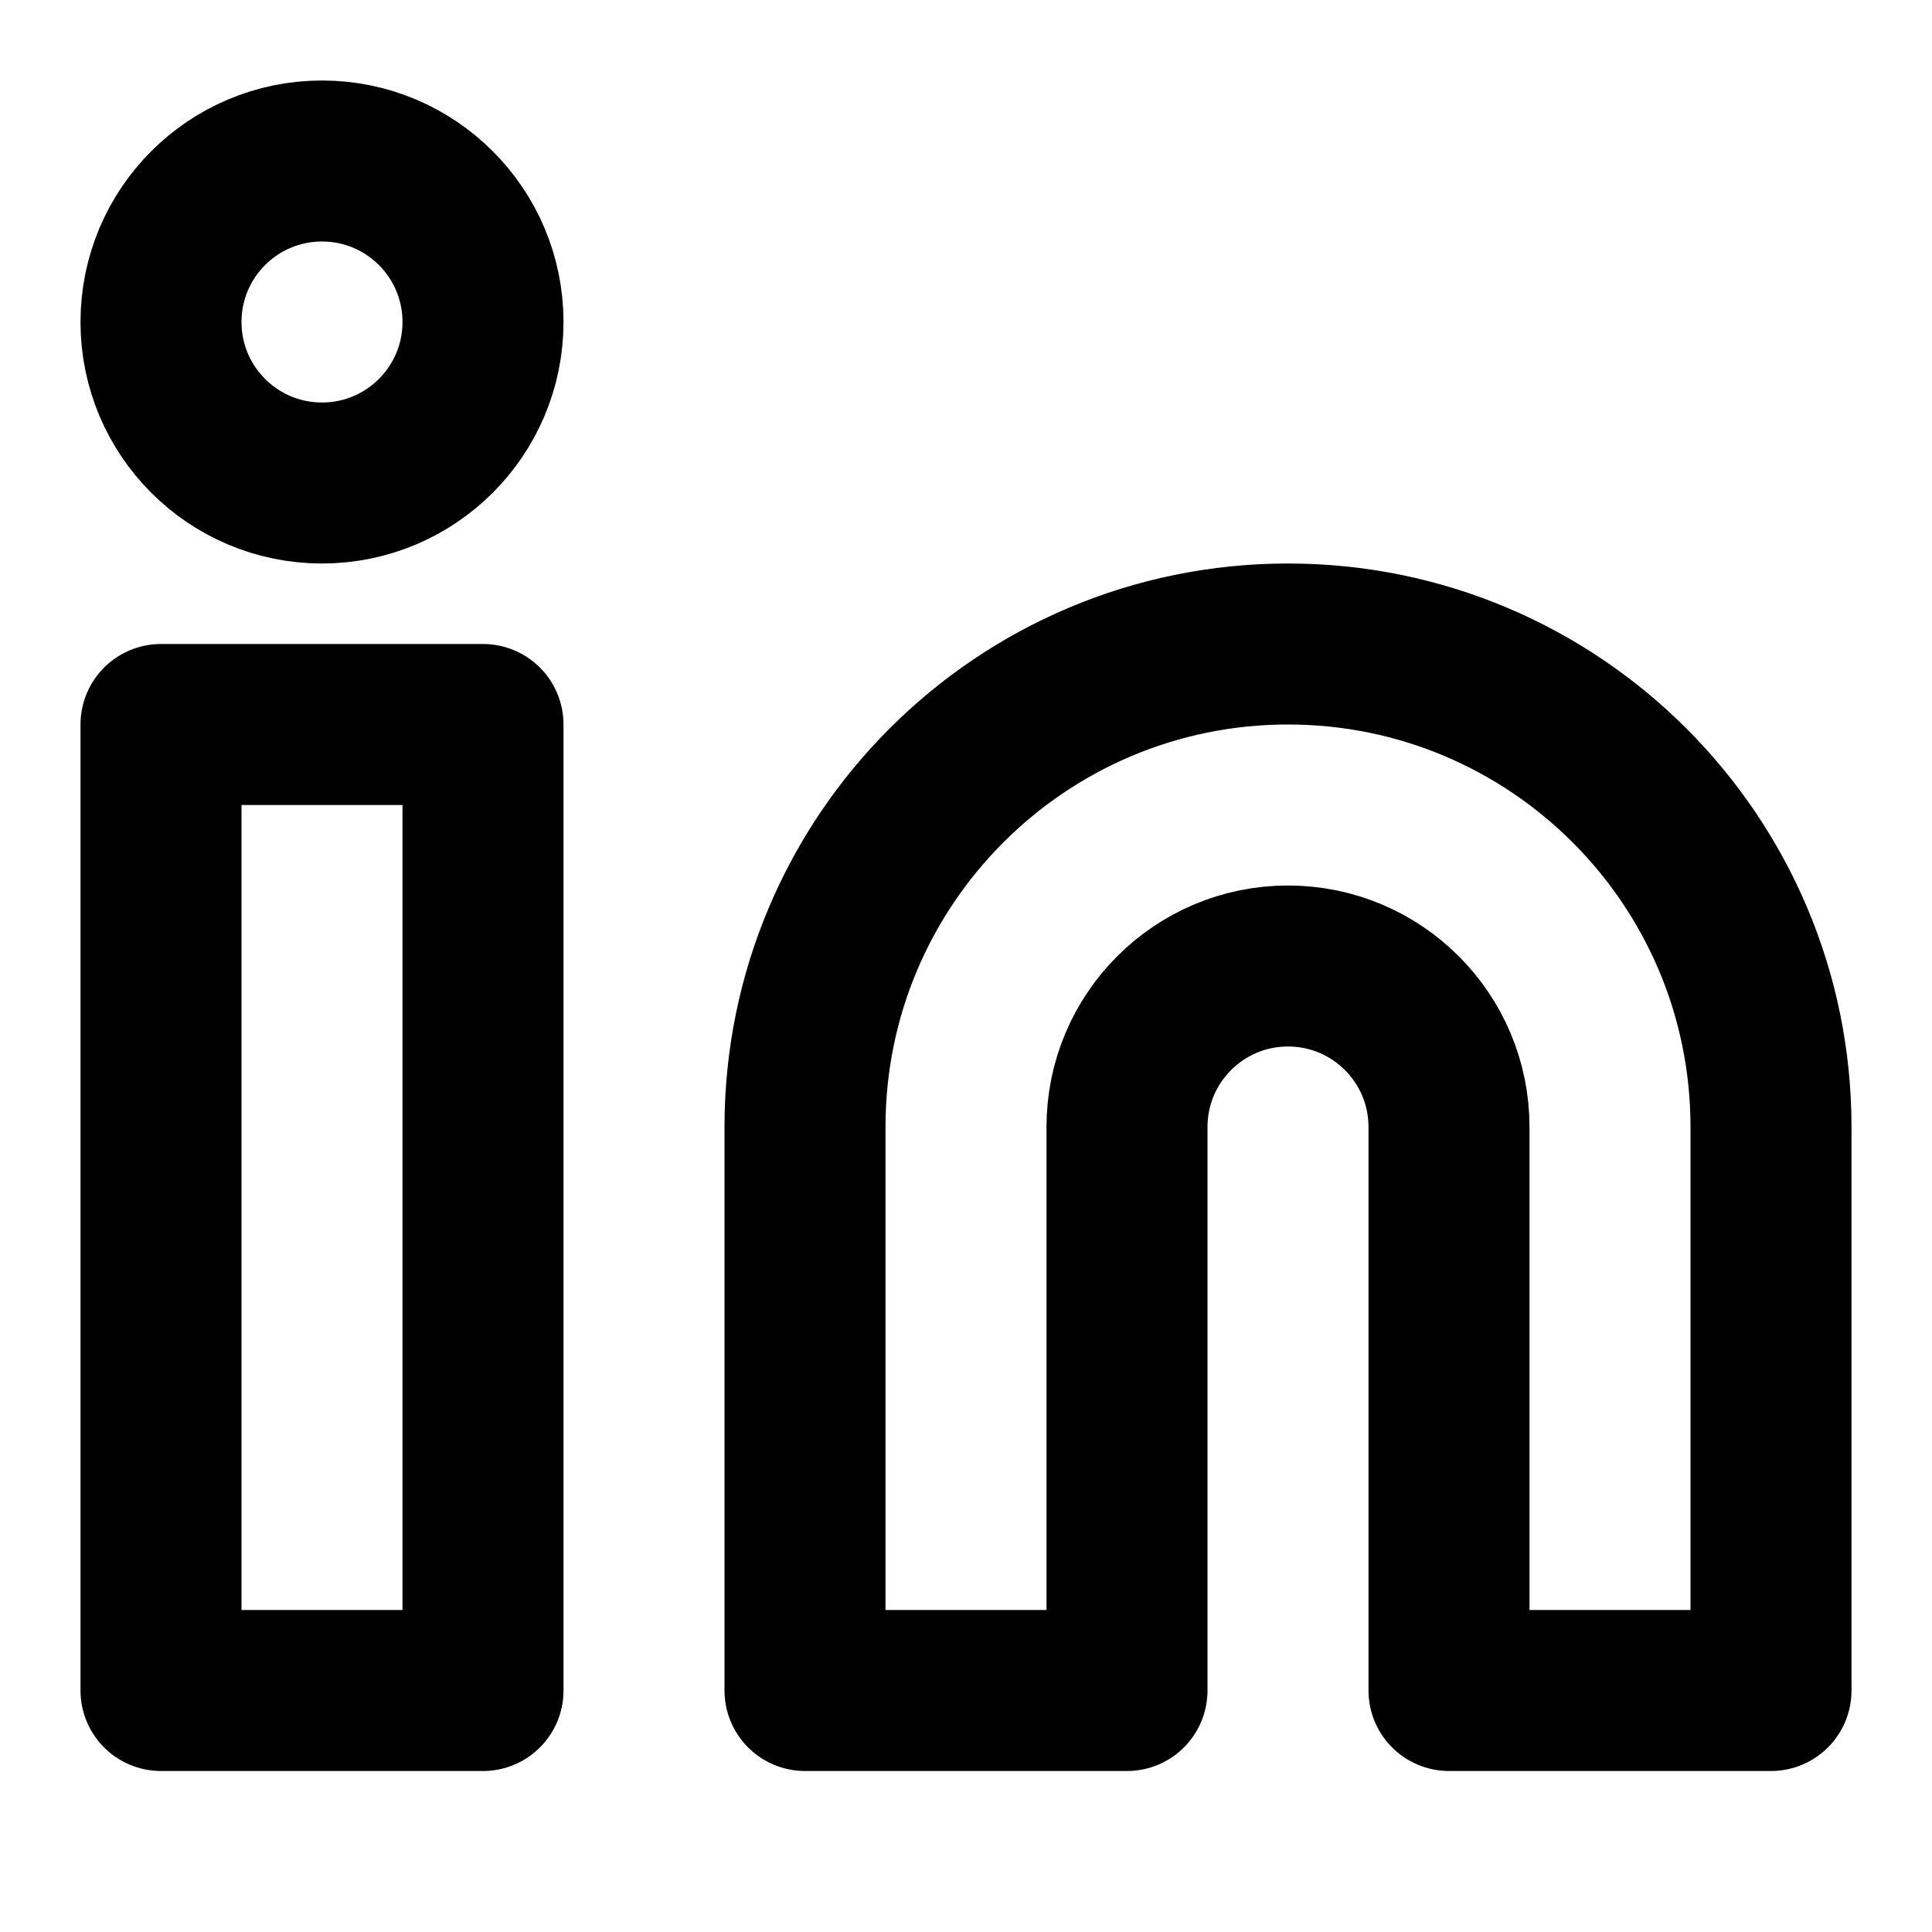
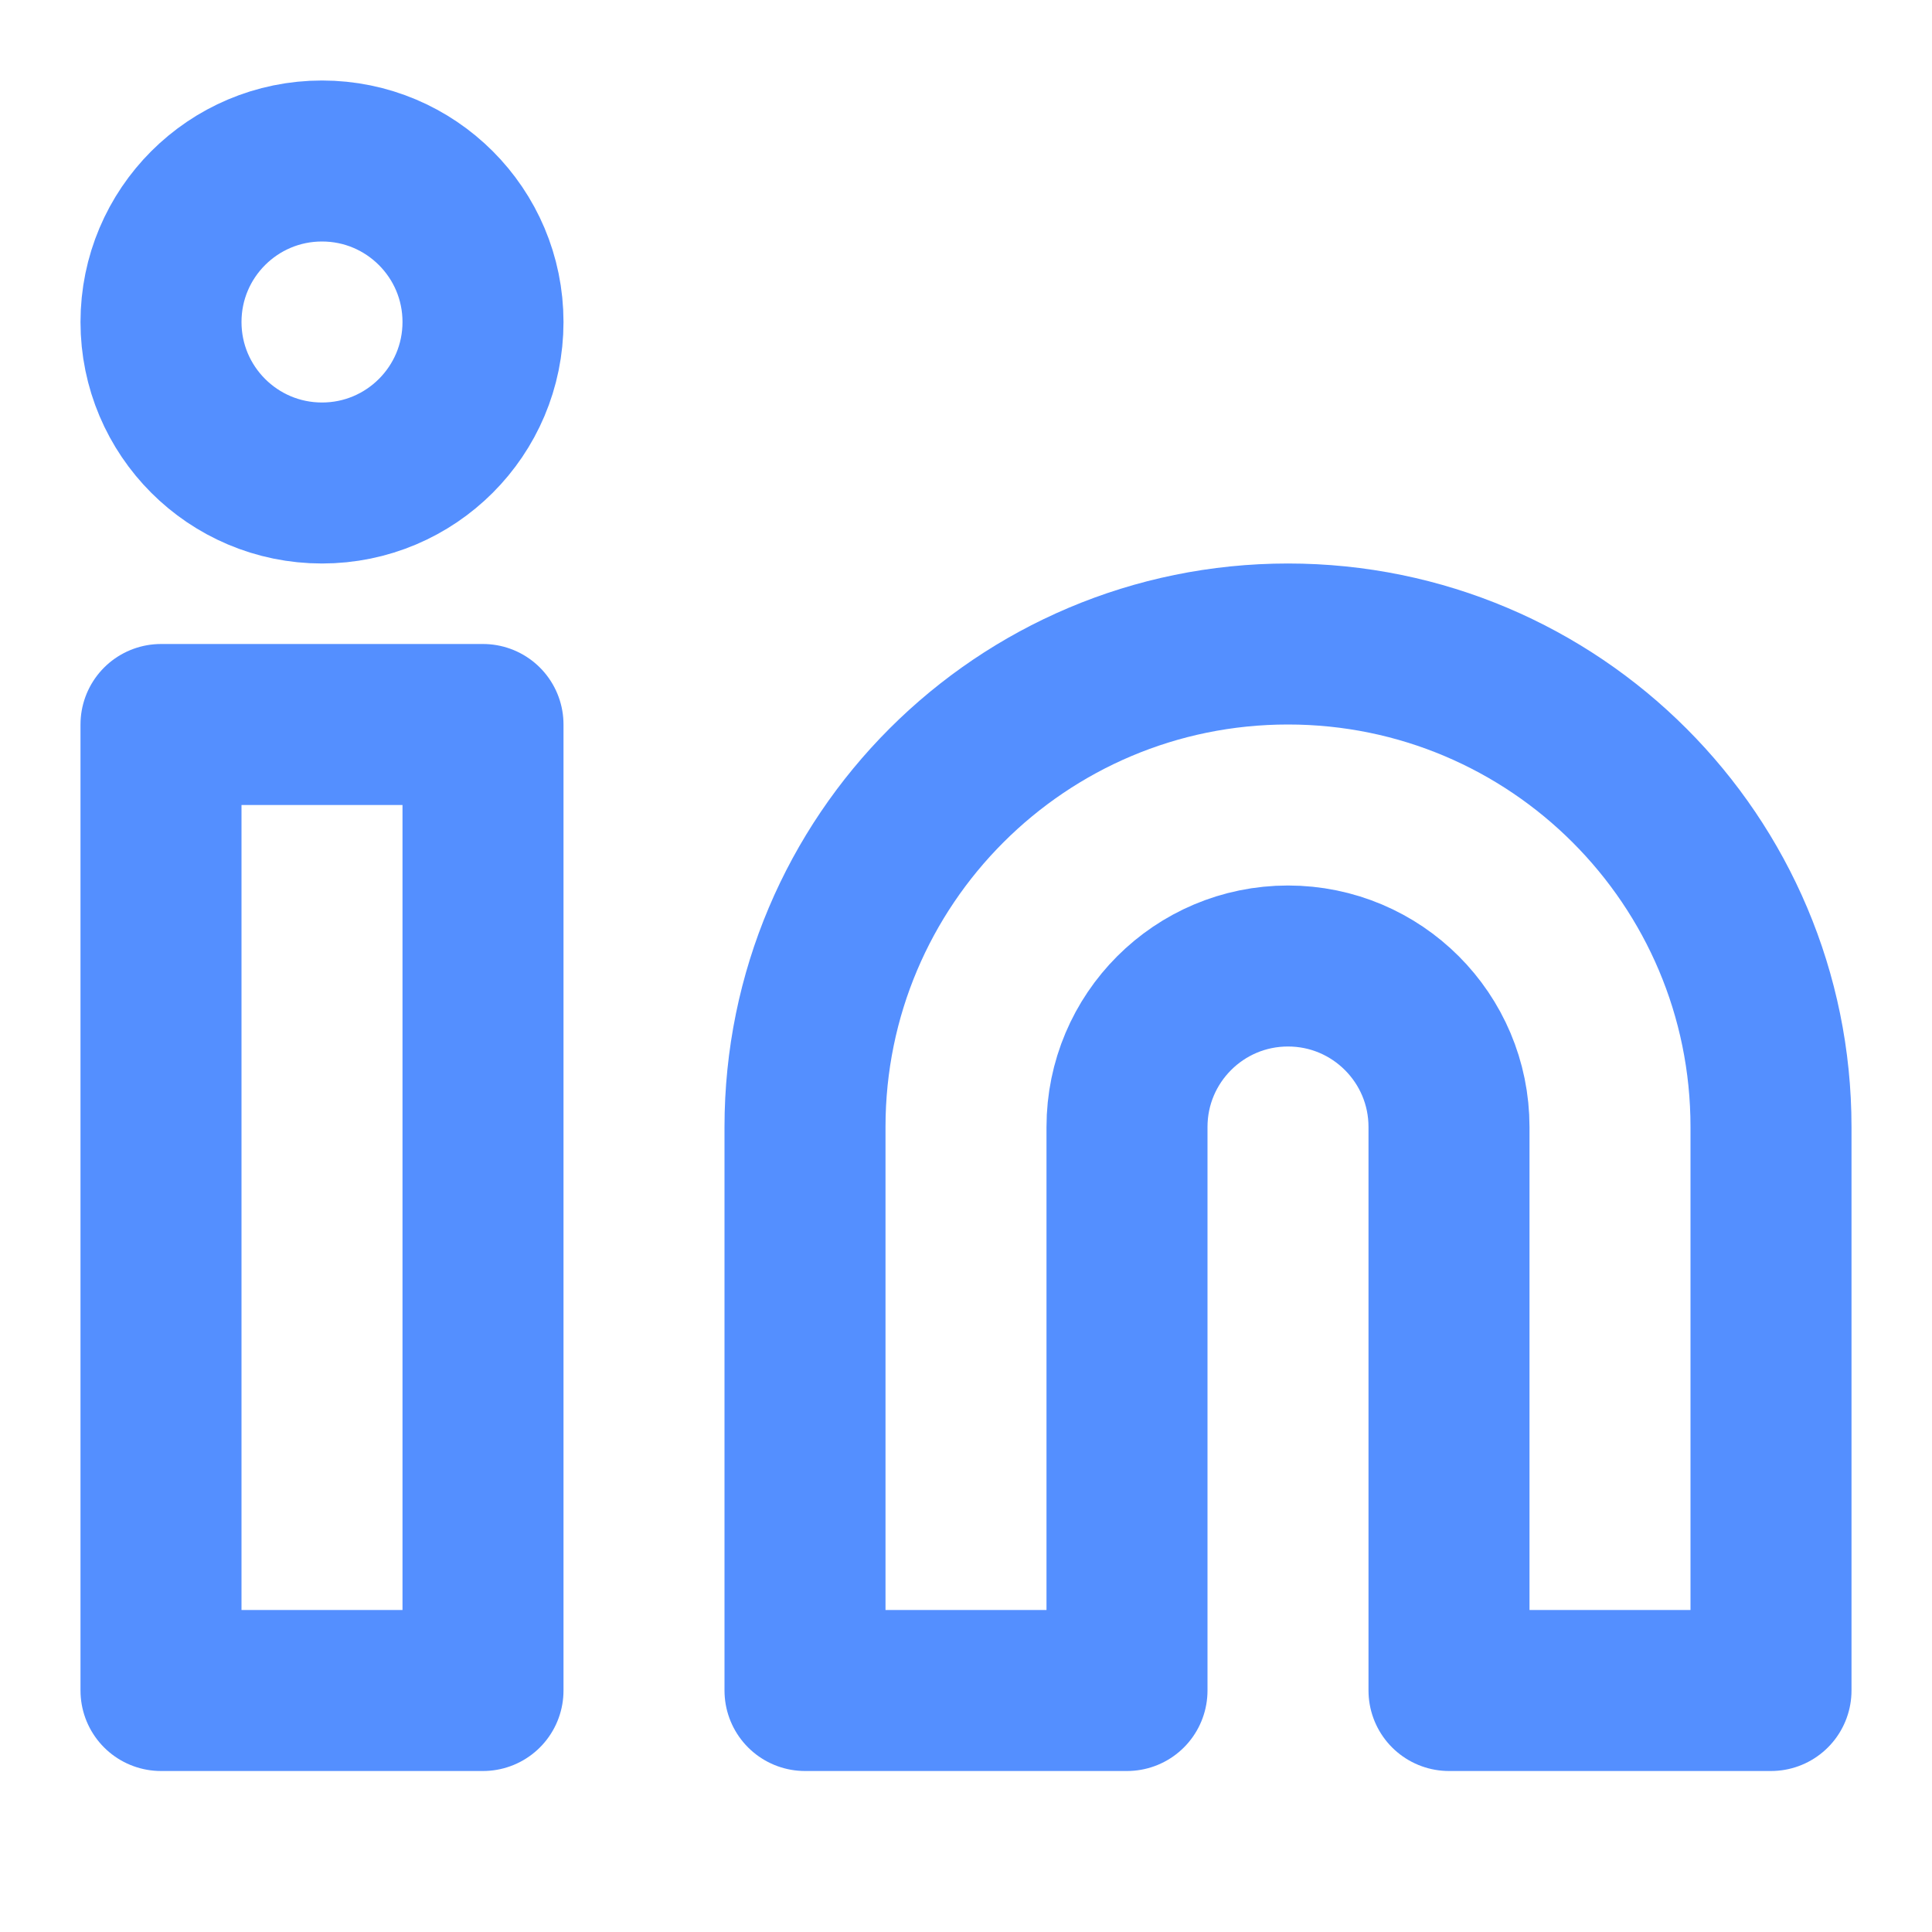
- <svg xmlns="http://www.w3.org/2000/svg" width="24" height="24" viewBox="0 0 24 24" fill="none" stroke="currentColor" stroke-width="2" stroke-linecap="round" stroke-linejoin="round" class="feather feather-linkedin">
+ <svg xmlns="http://www.w3.org/2000/svg" width="24" height="24" viewBox="0 0 24 24" fill="none" stroke="#548fff" stroke-width="2" stroke-linecap="round" stroke-linejoin="round" class="feather feather-linkedin">
  <path d="M16 8a6 6 0 0 1 6 6v7h-4v-7a2 2 0 0 0-2-2 2 2 0 0 0-2 2v7h-4v-7a6 6 0 0 1 6-6z" />
  <rect x="2" y="9" width="4" height="12" />
  <circle cx="4" cy="4" r="2" />
</svg>
